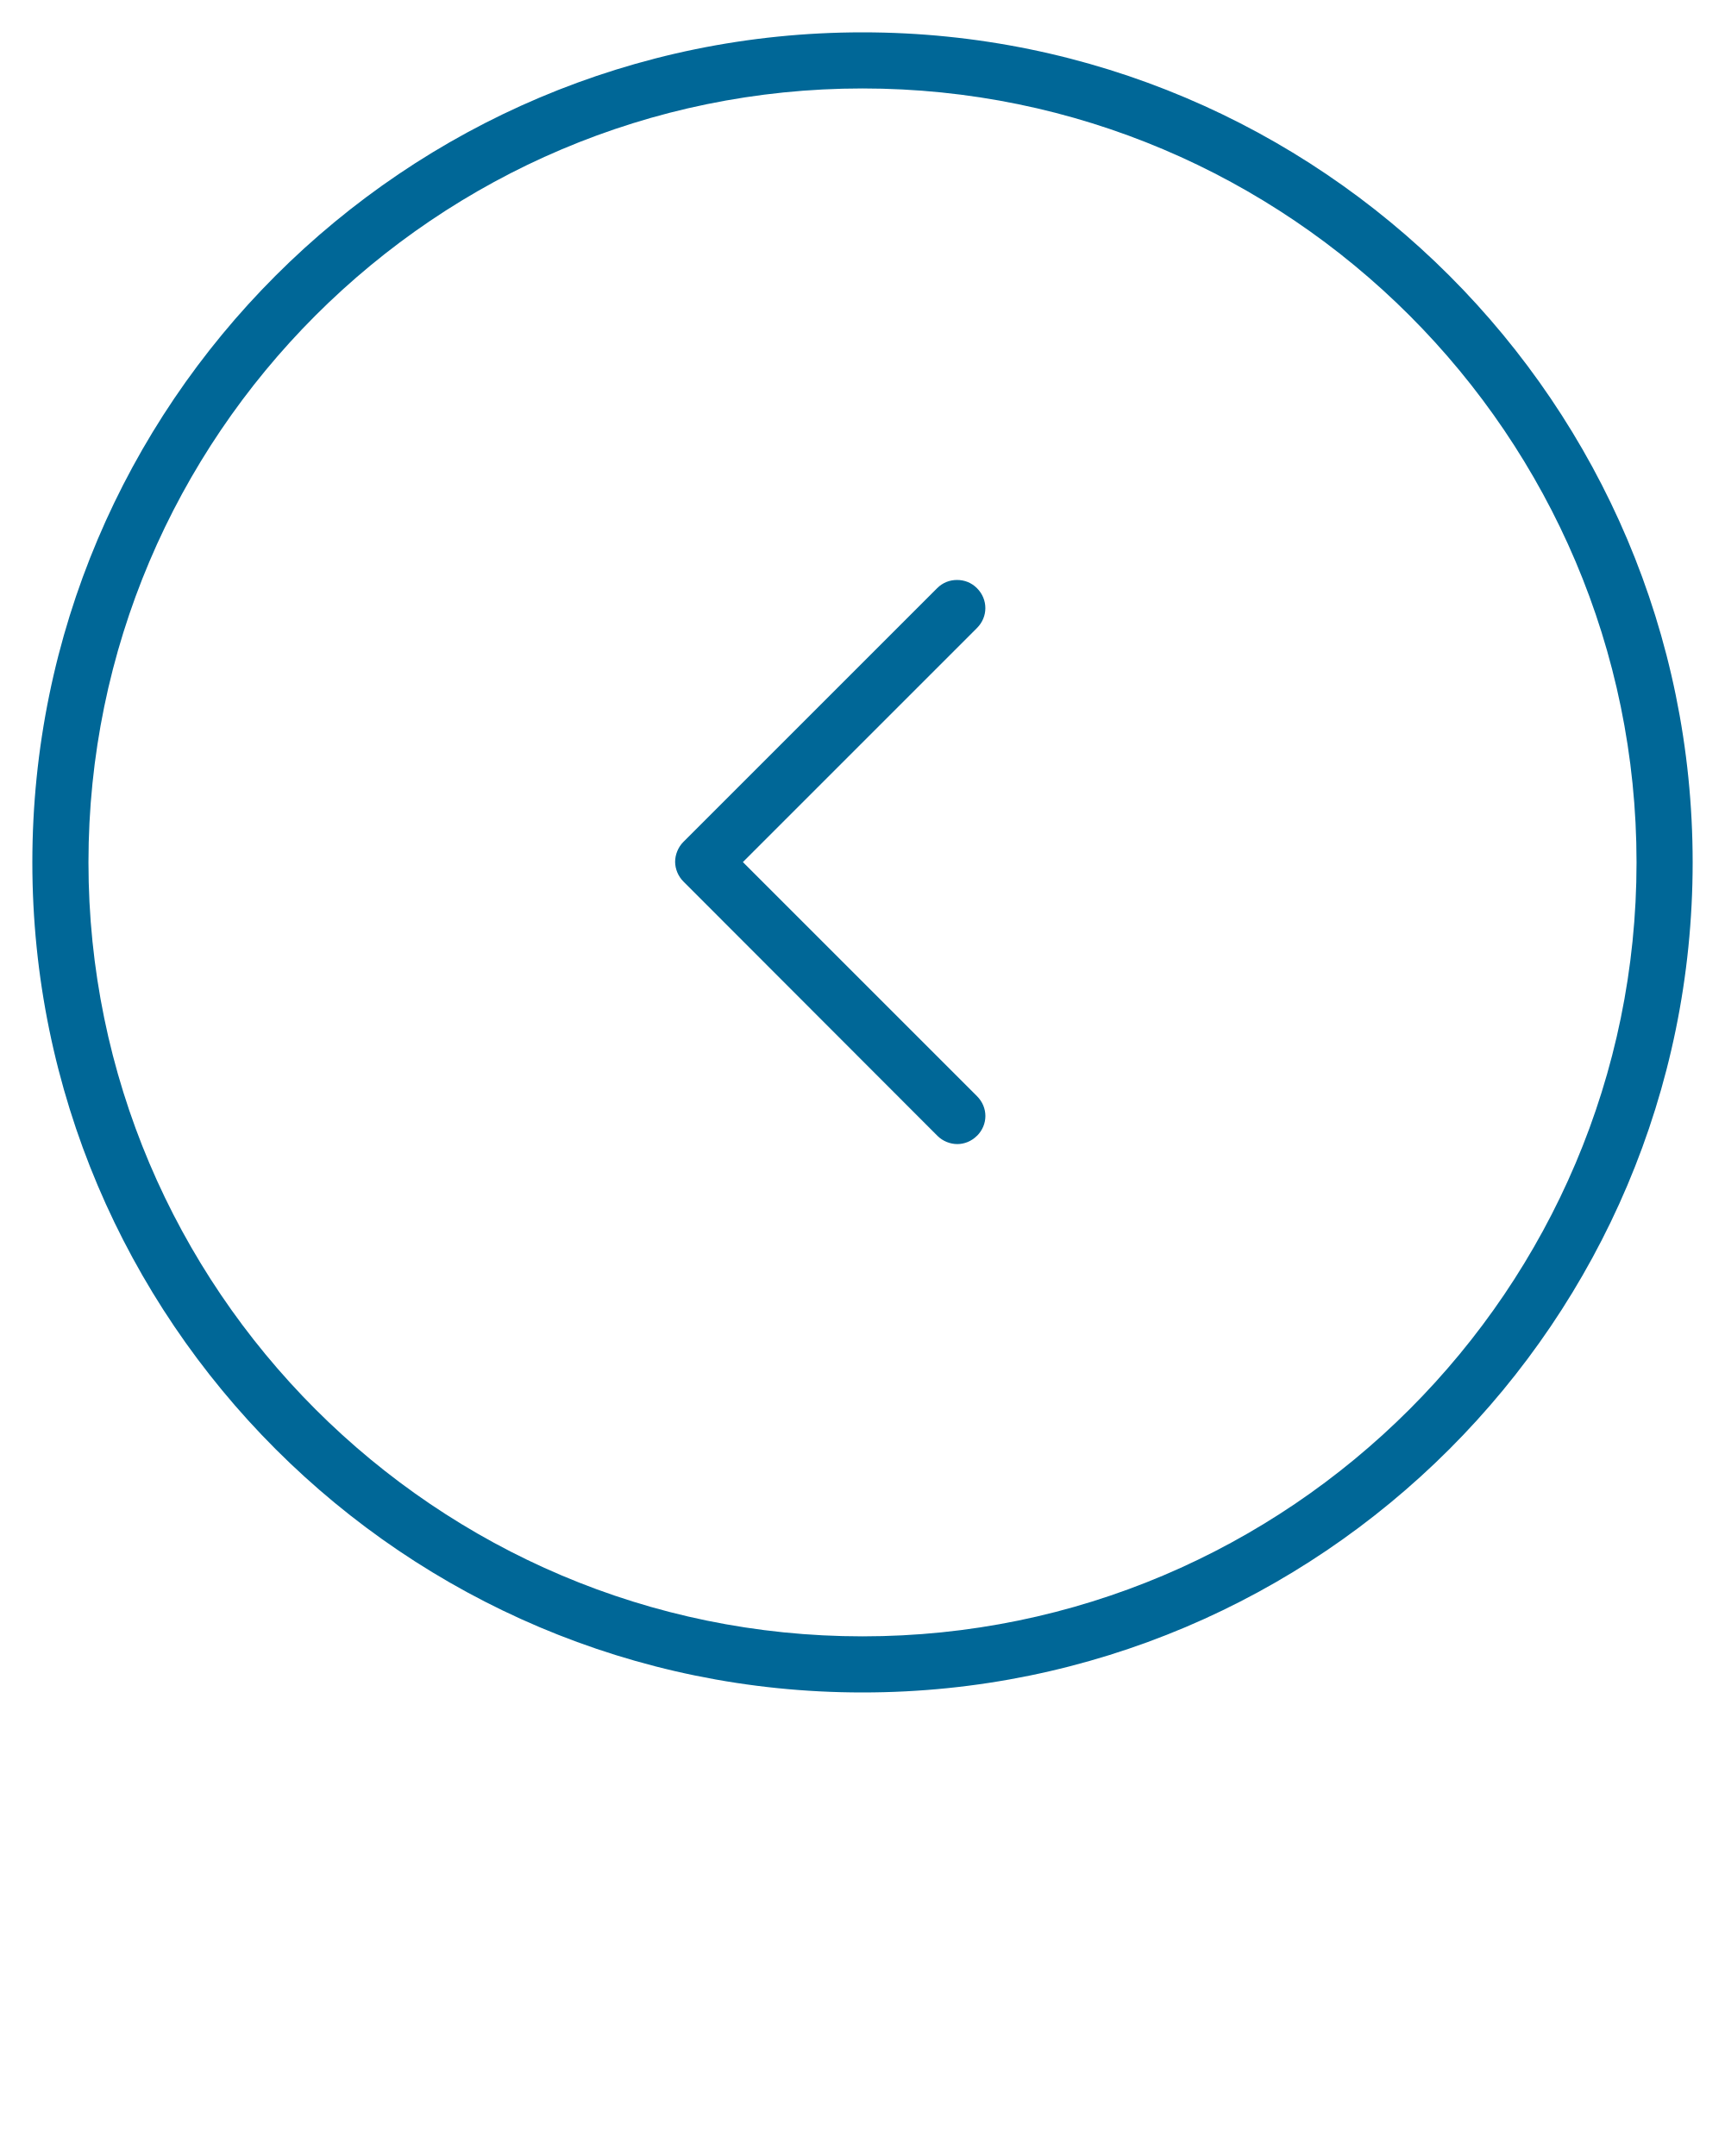
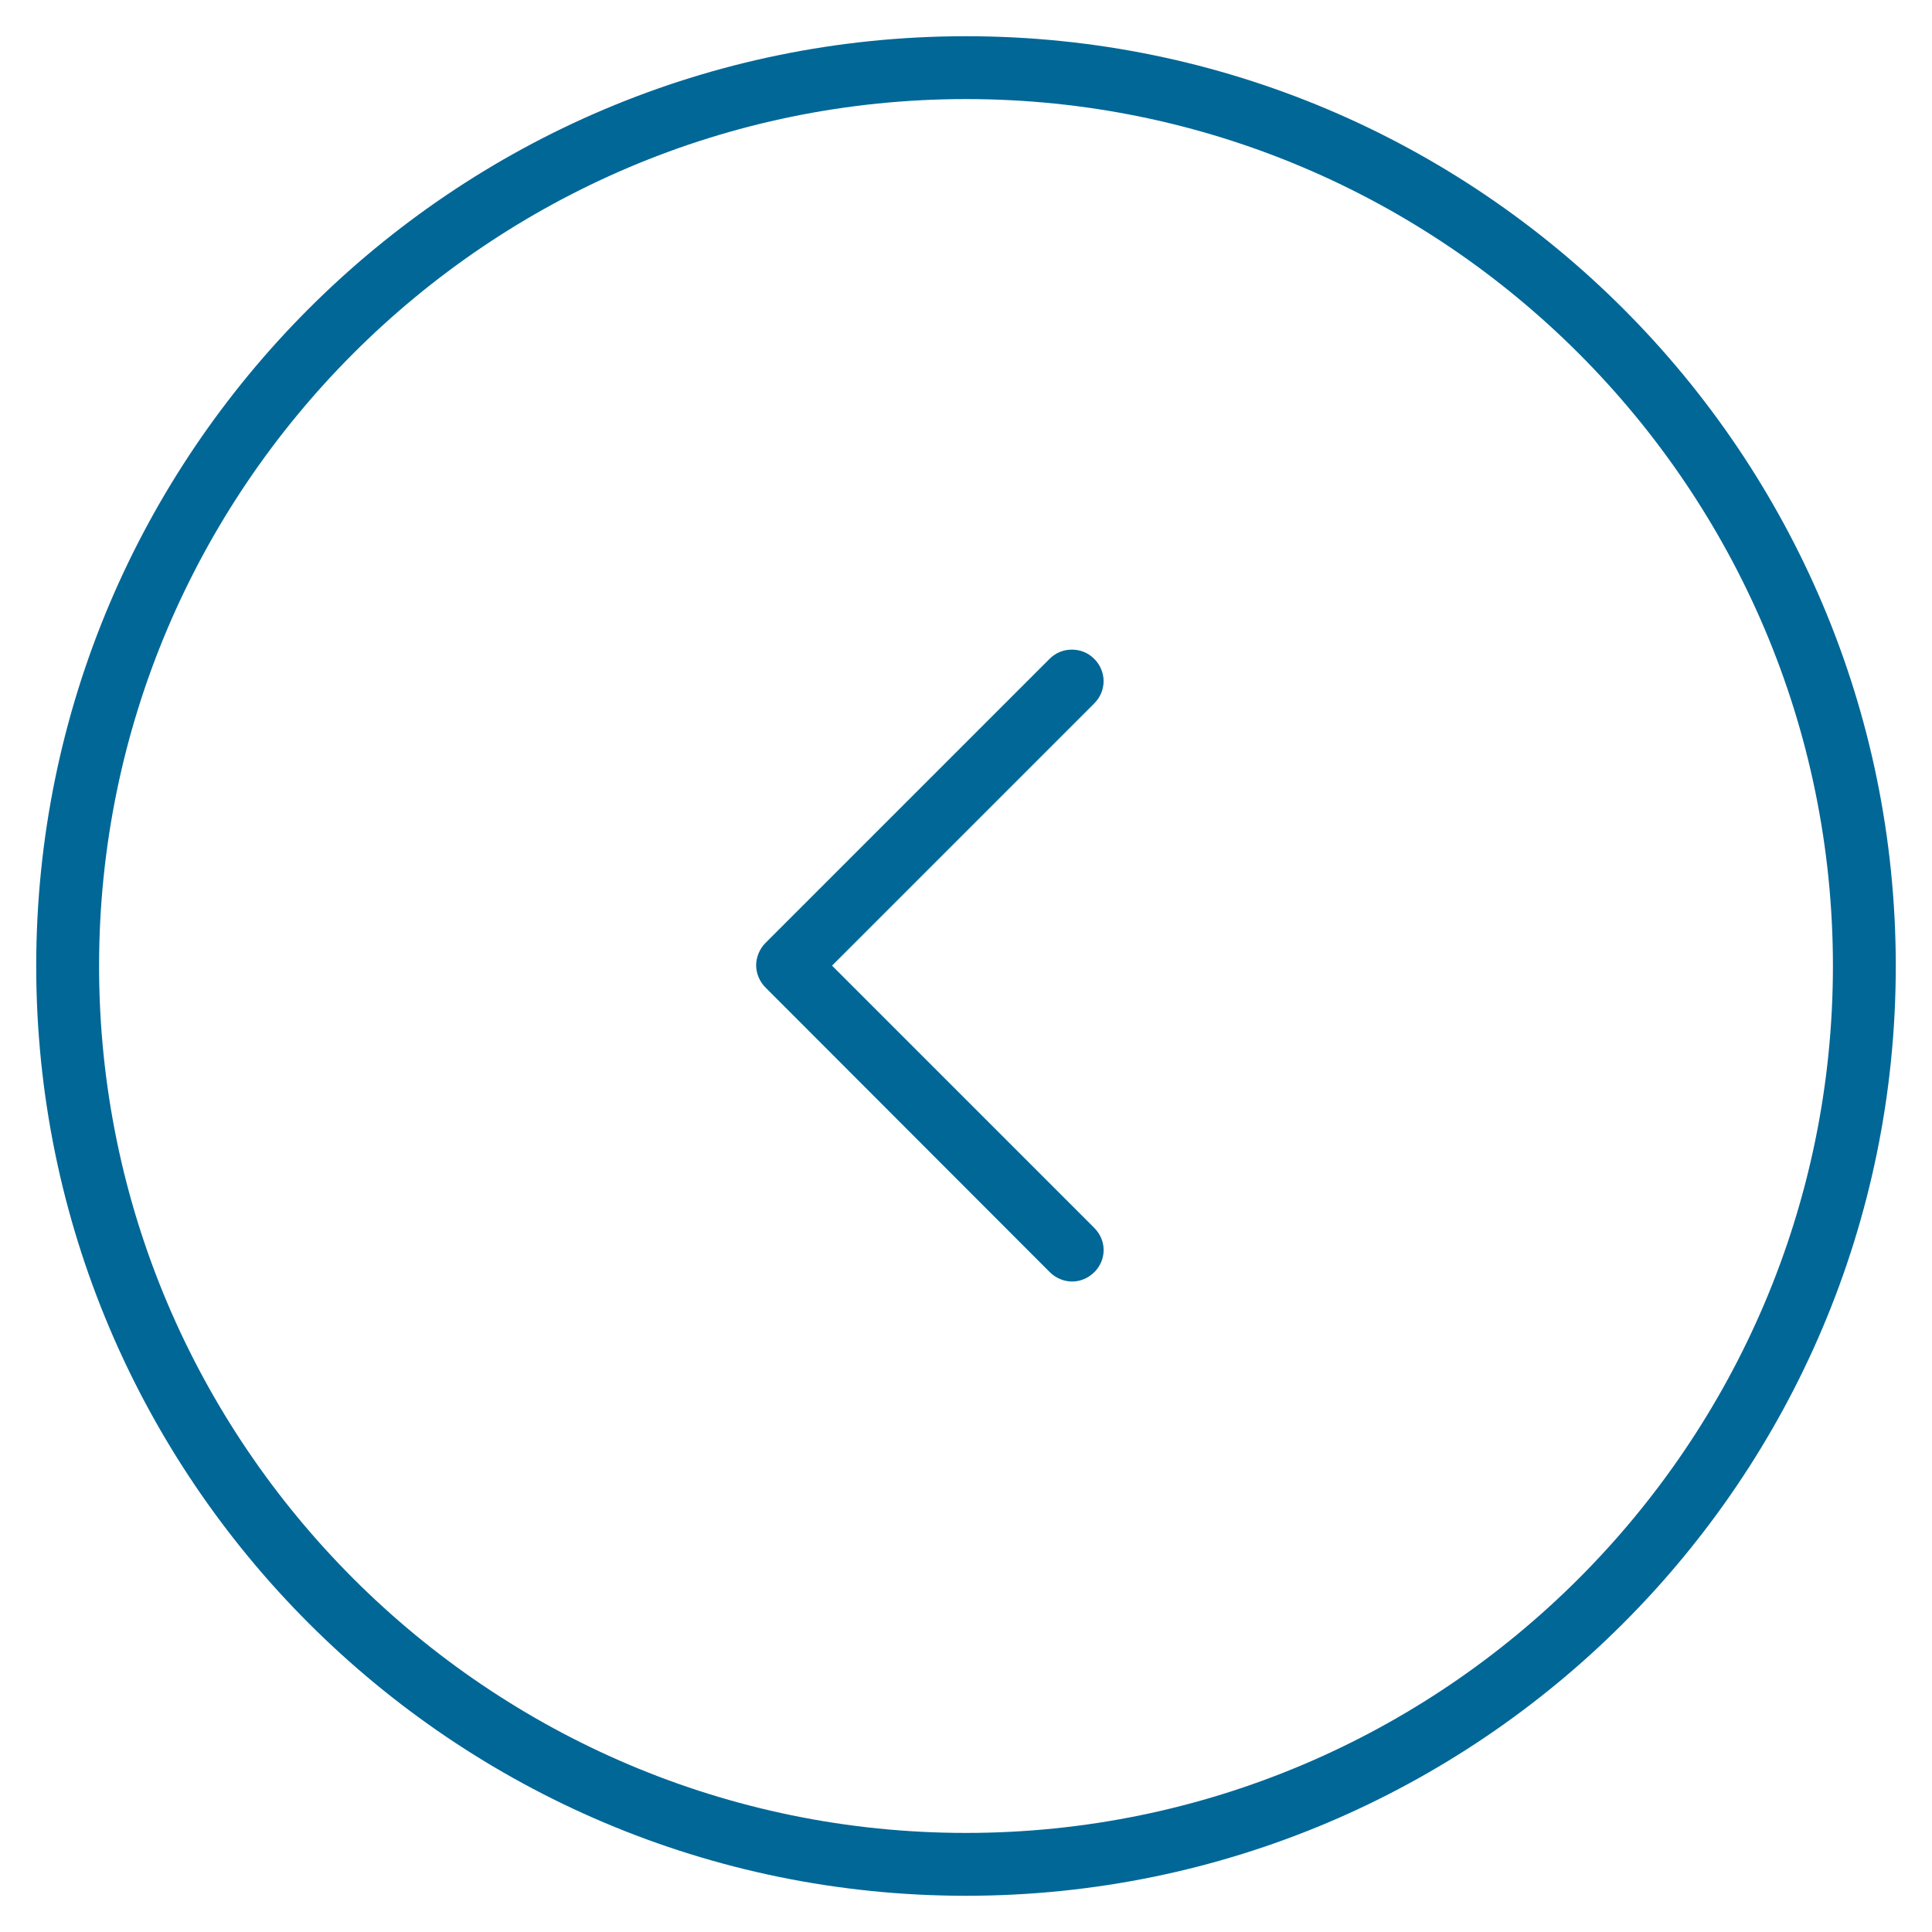
- <svg xmlns="http://www.w3.org/2000/svg" version="1.1" viewBox="0 0 32 40" x="0px" y="0px">
+ <svg xmlns="http://www.w3.org/2000/svg" version="1.1" viewBox="0 0 32 32" x="0px" y="0px">
  <path fill="#006797" d="M16 0.6c-8.498 0-15.4 6.903-15.4 15.4s6.903 15.4 15.4 15.4c8.498 0 15.4-6.903 15.4-15.4s-6.903-15.4-15.4-15.4zM16 1.641c7.914 0 14.359 6.445 14.359 14.359s-6.445 14.359-14.359 14.359c-7.914 0-14.359-6.445-14.359-14.359s6.445-14.359 14.359-14.359zM17.754 10.76c-0.135 0-0.265 0.048-0.369 0.152l-4.709 4.709c-0.095 0.095-0.152 0.235-0.152 0.367s0.056 0.269 0.152 0.365l4.715 4.721c0.099 0.099 0.238 0.152 0.367 0.152 0.131 0 0.263-0.052 0.363-0.152h0.002c0.209-0.209 0.209-0.529 0-0.738l-4.342-4.342 4.342-4.342c0.208-0.208 0.208-0.532 0-0.74-0.104-0.104-0.234-0.152-0.369-0.152z" />
</svg>
